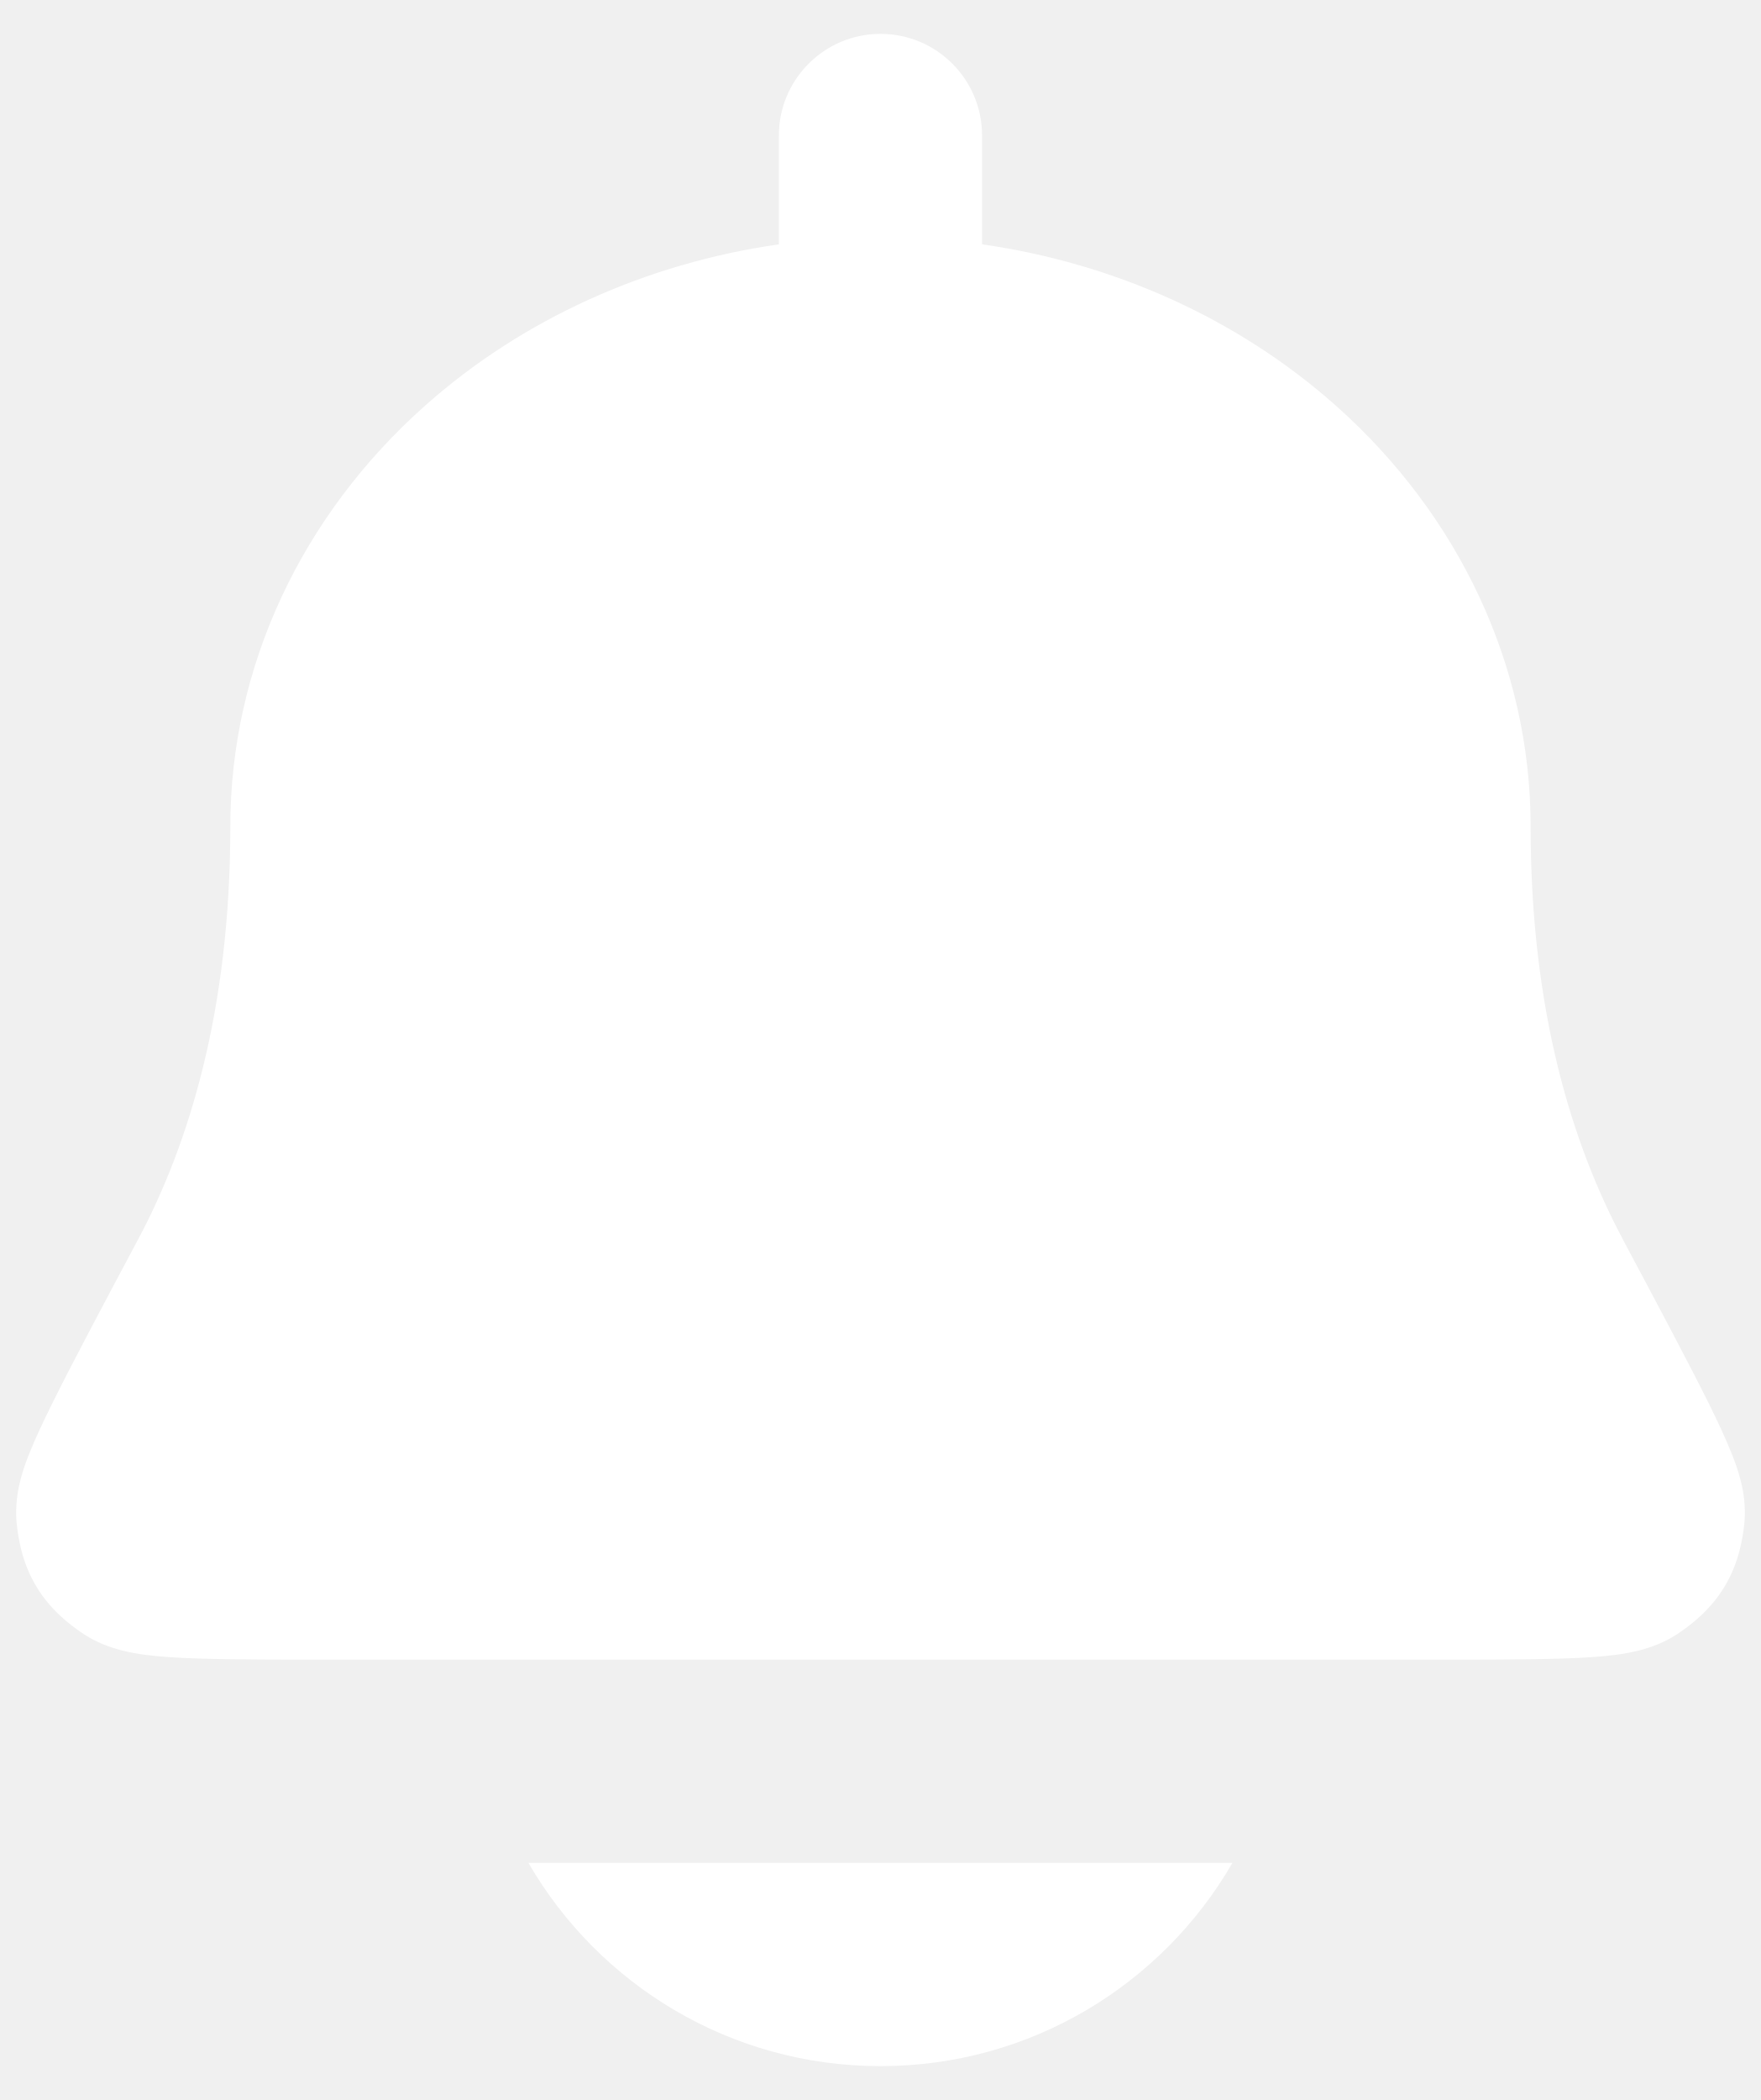
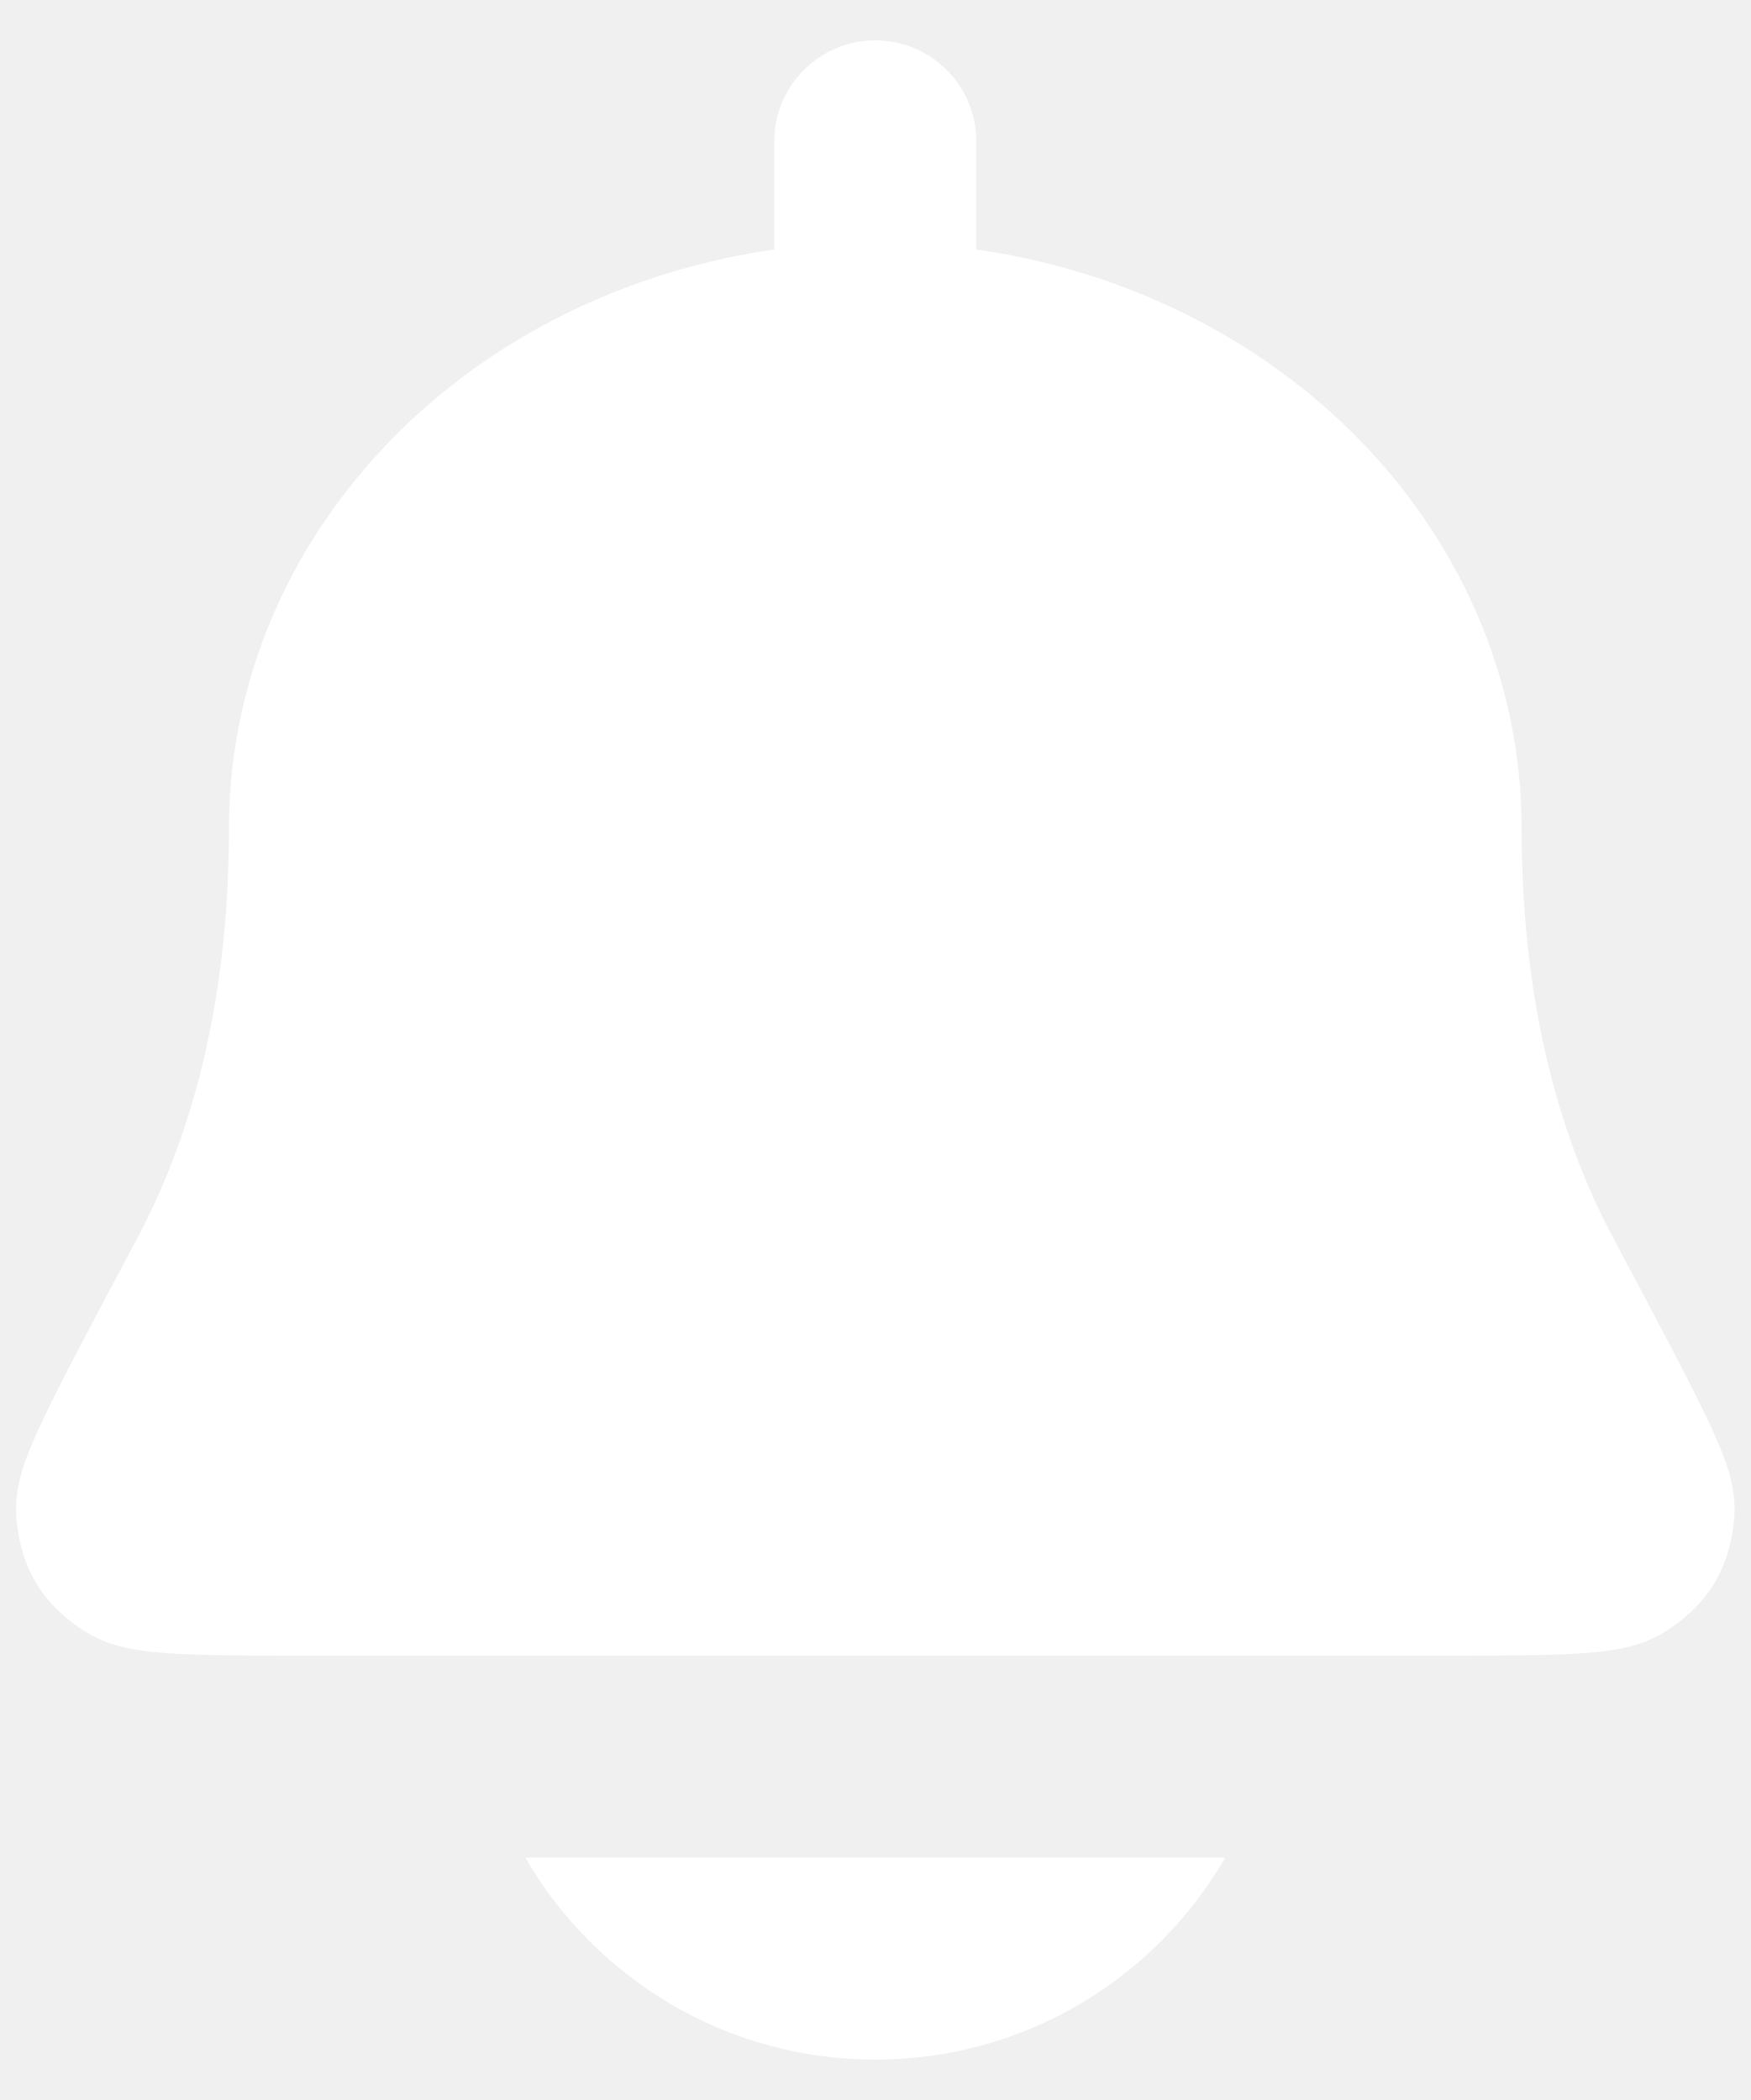
- <svg xmlns="http://www.w3.org/2000/svg" width="26" height="31" viewBox="0 0 26 31" fill="none">
+ <svg xmlns="http://www.w3.org/2000/svg" width="25" height="30" viewBox="0 0 26 31" fill="none">
  <path d="M13.001 0.5C13.83 0.5 14.501 1.172 14.501 2V3.607C16.449 3.885 18.281 4.704 19.725 5.988C21.541 7.602 22.601 9.832 22.601 12.2C22.601 14.918 23.213 16.886 23.959 18.287L23.972 18.313C24.514 19.33 24.936 20.124 25.219 20.692C25.36 20.976 25.483 21.238 25.571 21.461C25.615 21.571 25.663 21.703 25.699 21.842C25.726 21.944 25.793 22.215 25.751 22.539C25.73 22.702 25.682 23.06 25.466 23.419C25.25 23.779 24.956 23.989 24.823 24.084C24.587 24.252 24.352 24.323 24.236 24.355C24.098 24.392 23.965 24.414 23.854 24.429C23.632 24.458 23.375 24.473 23.106 24.482C22.571 24.5 21.822 24.5 20.88 24.5H5.122C4.18 24.5 3.432 24.5 2.896 24.482C2.628 24.473 2.37 24.458 2.148 24.429C2.038 24.414 1.904 24.392 1.766 24.355C1.65 24.323 1.416 24.252 1.179 24.084C1.046 23.989 0.752 23.779 0.536 23.419C0.32 23.06 0.273 22.702 0.252 22.539C0.21 22.215 0.277 21.944 0.303 21.842C0.339 21.703 0.387 21.571 0.431 21.461C0.519 21.238 0.643 20.976 0.784 20.692C1.066 20.124 1.488 19.33 2.03 18.313L2.044 18.287C2.789 16.886 3.401 14.918 3.401 12.2C3.401 9.832 4.461 7.602 6.277 5.988C7.721 4.704 9.554 3.885 11.501 3.607V2C11.501 1.172 12.173 0.5 13.001 0.5Z" fill="white" />
  <path d="M13.001 30.5C10.78 30.5 8.841 29.293 7.803 27.5H18.198C17.161 29.293 15.222 30.5 13.001 30.5Z" fill="white" />
</svg>
